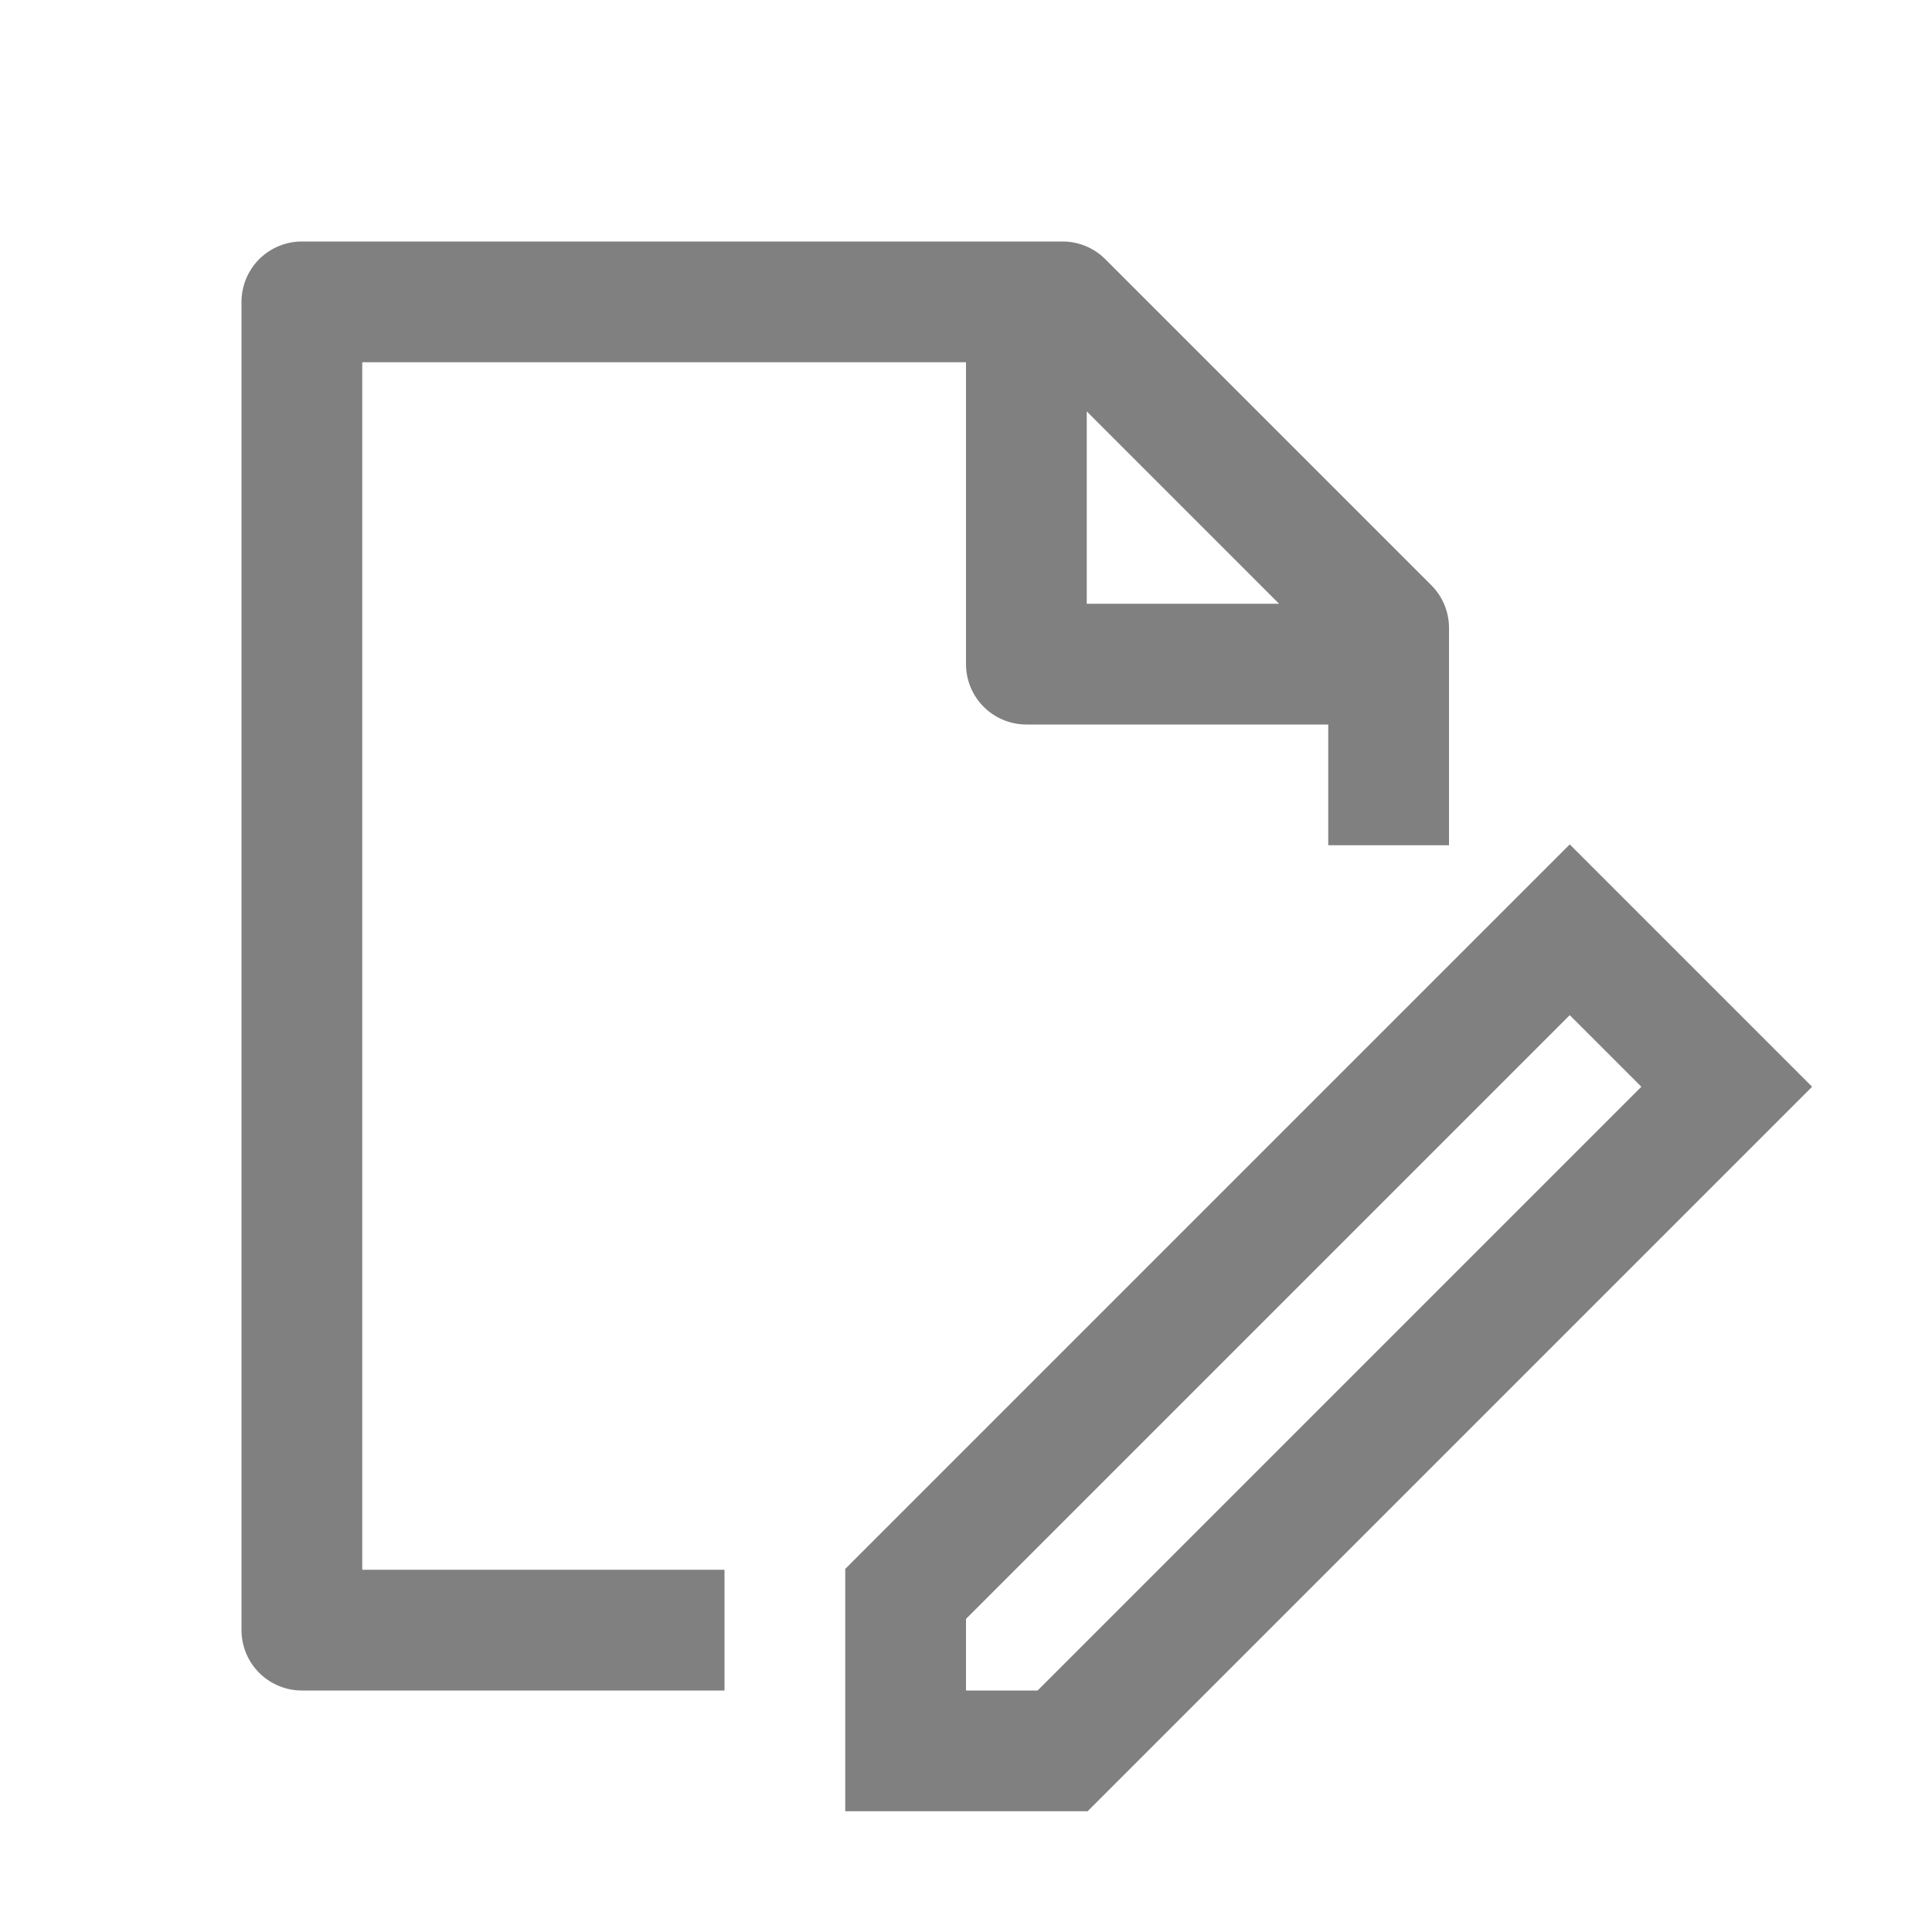
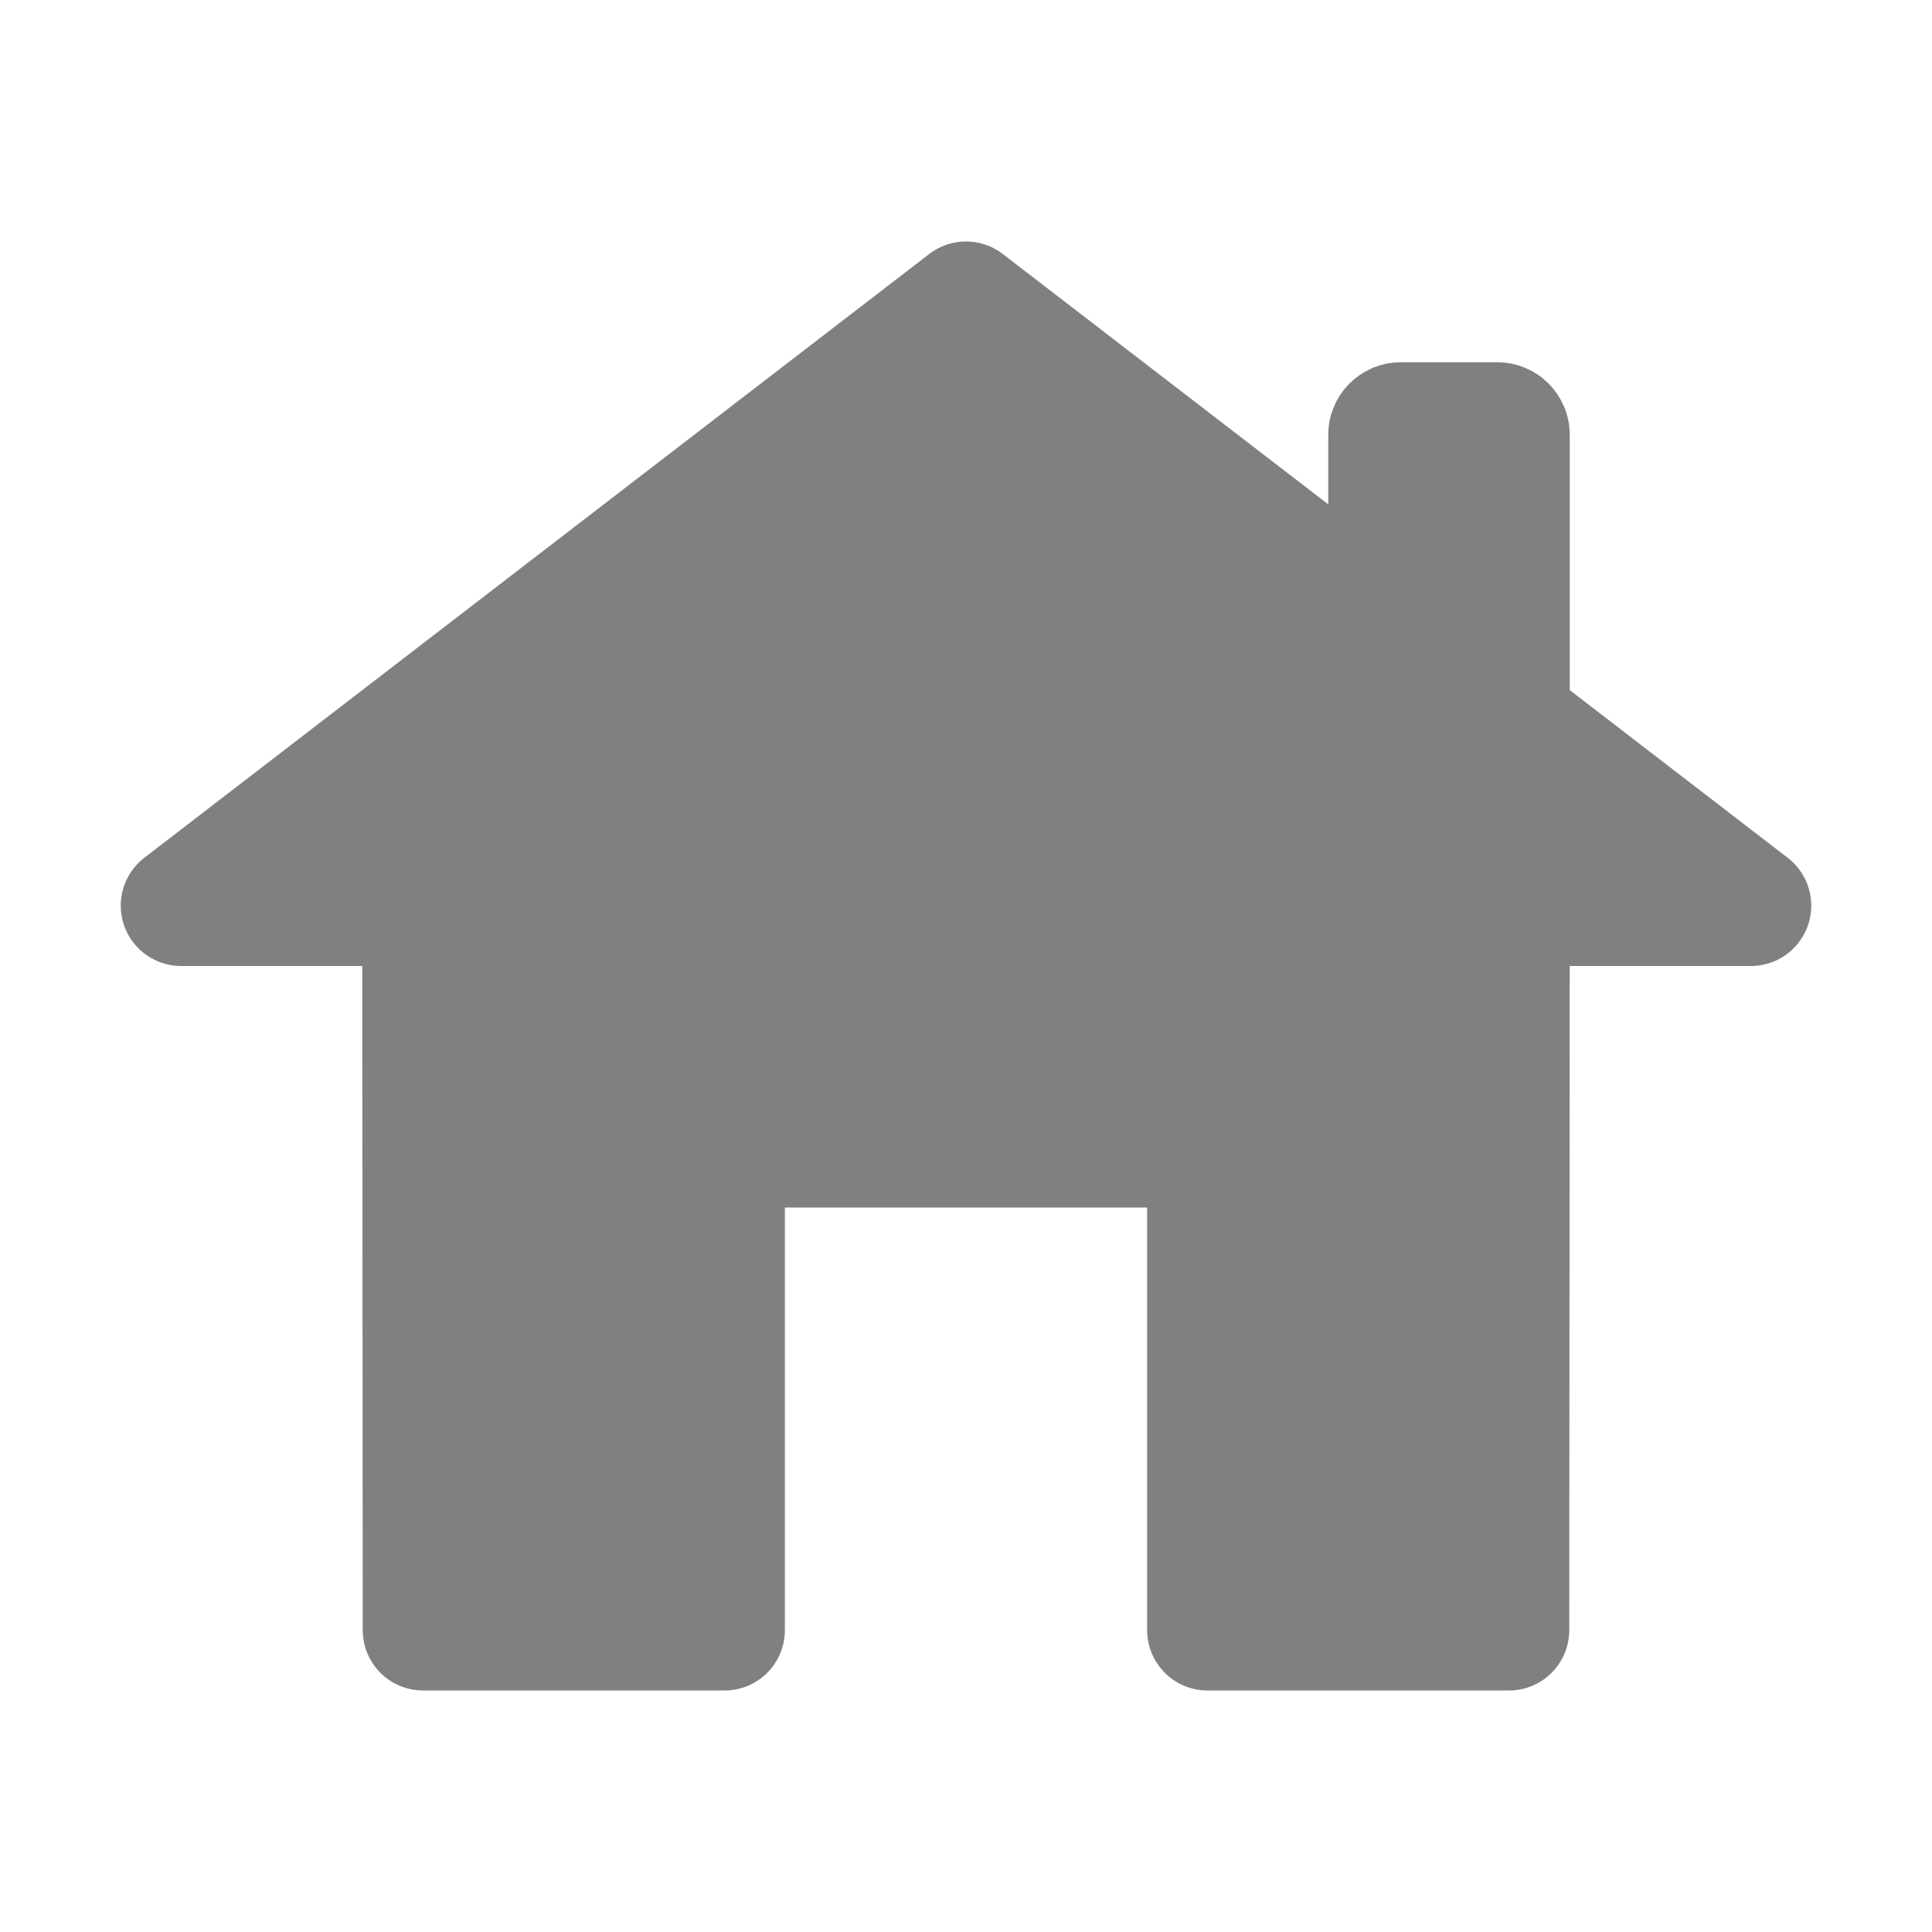
- <svg xmlns="http://www.w3.org/2000/svg" viewBox="0 0 16 16" fill="none" stroke="gray" stroke-width="1" stroke-linecap="butt" stroke-linejoin="round">
-   <path d="m8.5 2.5v3h3m-5.5 8h-3.5v-11h6.3l2.7 2.7v1.8" />
-   <path style="stroke-linecap:square;stroke-linejoin:miter" d="m 7.5,13.2 v 1.3 H 8.8 L 14.3,9 13,7.7 Z" />
+ <svg xmlns="http://www.w3.org/2000/svg" viewBox="0 0 16 16" fill="gray" stroke="gray" stroke-width="1" stroke-linecap="butt" stroke-linejoin="round">
+   <path d="M 8,2.5 1.5,7.5 h 2 l 0.004,6 H 6 V 9.596 C 6,9.543 6.043,9.5 6.096,9.5 H 9.904 C 9.957,9.5 10,9.543 10,9.596 V 13.5 h 2.496 L 12.5,7.5 h 2 z" />
+   <rect width="1" height="3" x="11.5" y="3.5" ry="0.1" rx="0.1" />
</svg>
